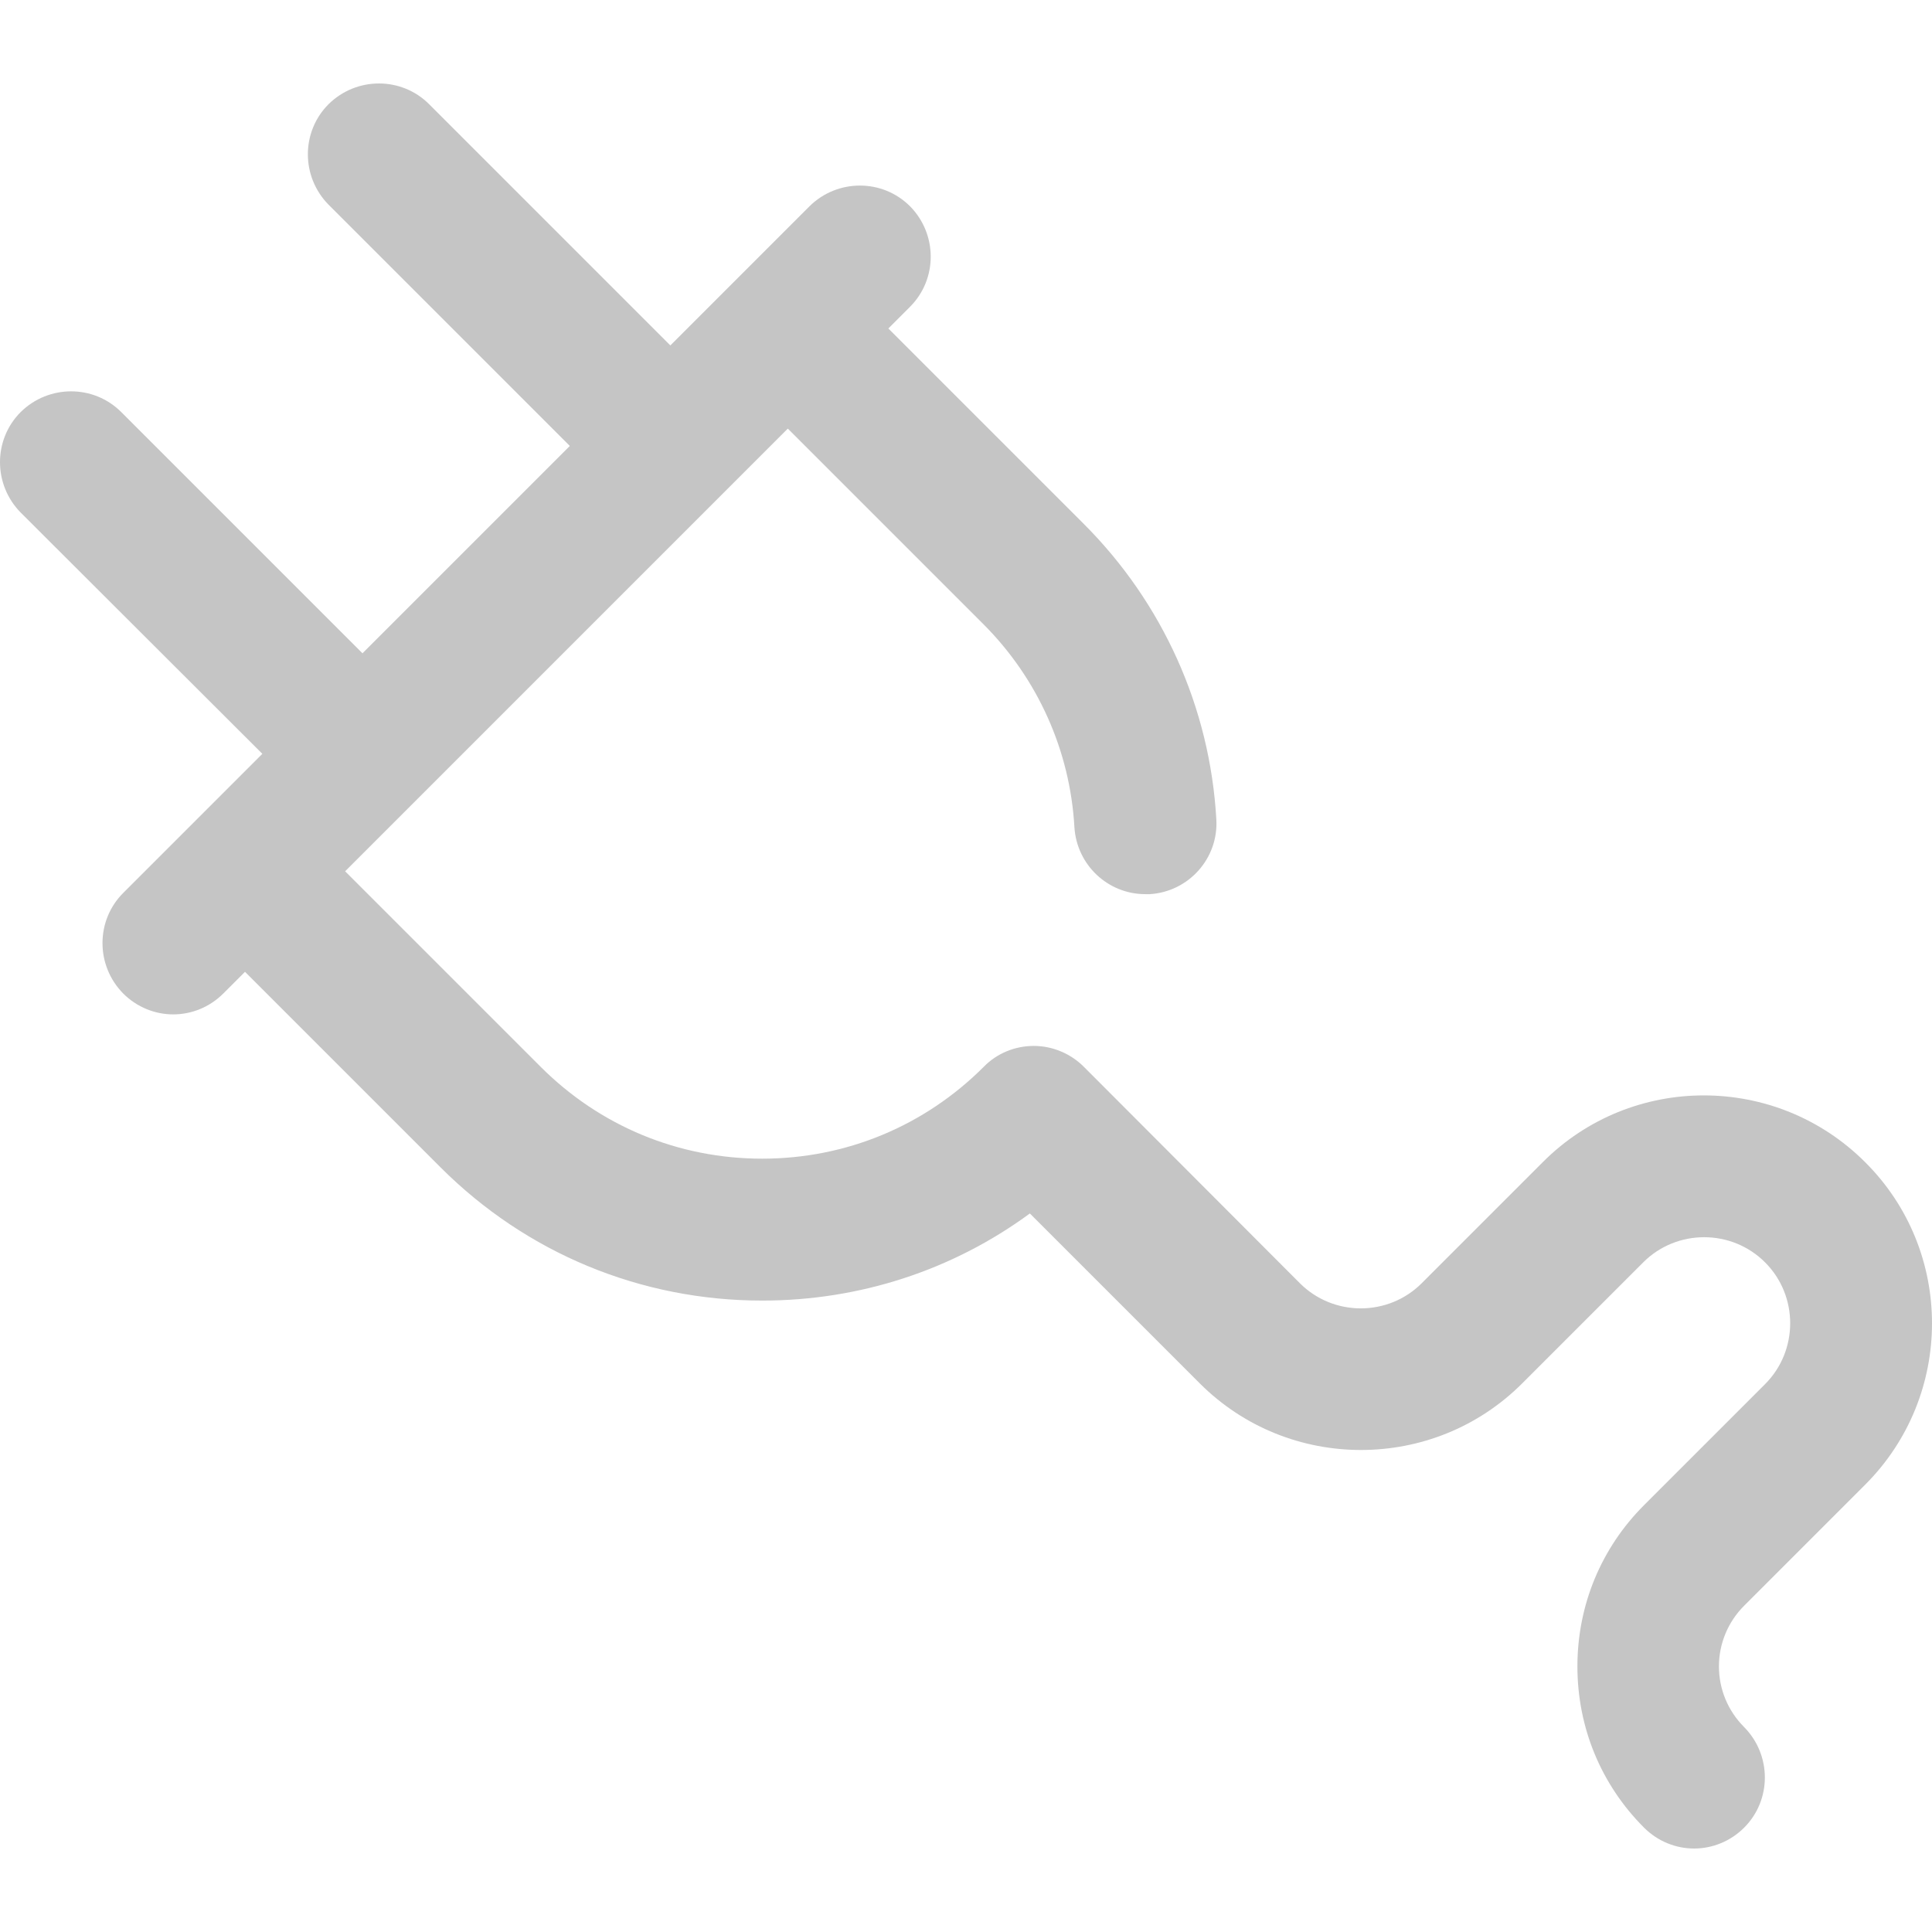
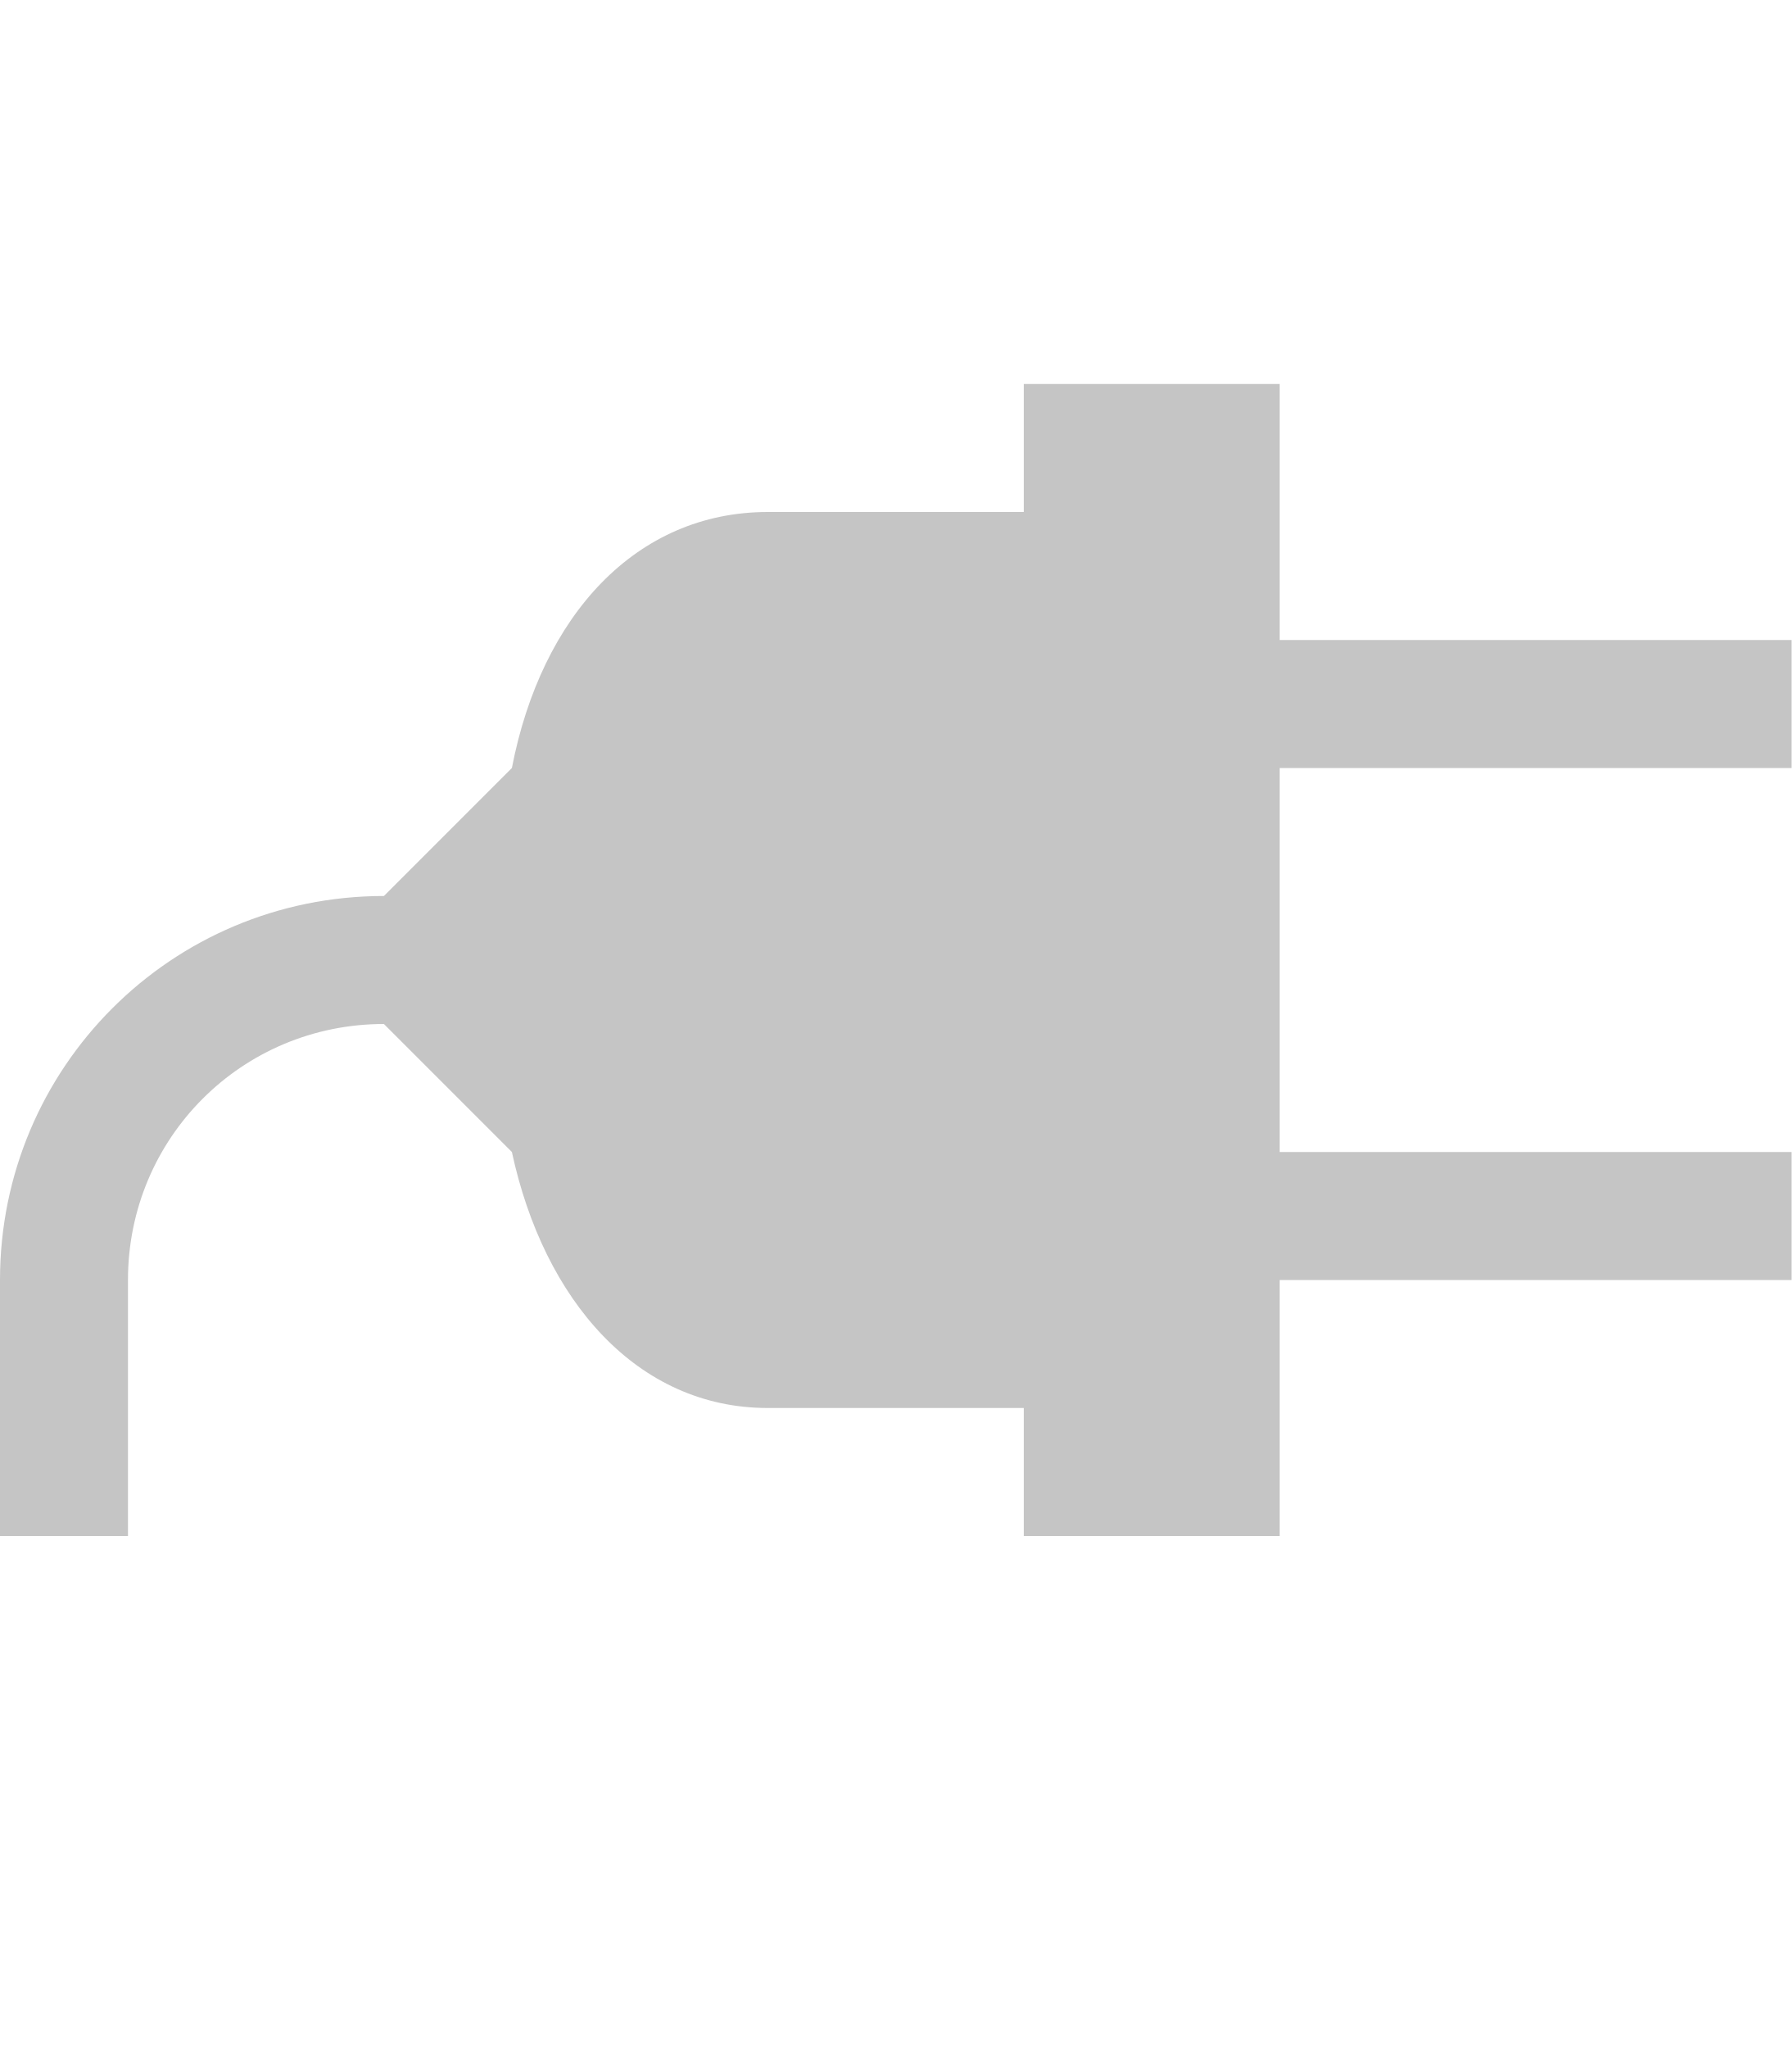
- <svg xmlns="http://www.w3.org/2000/svg" version="1.1" id="Layer_1" x="0px" y="0px" viewBox="0 0 490.1 490.1" style="enable-background:new 0 0 490.1 490.1;" xml:space="preserve">
-   <g>
-     <g>
-       <path fill="#C5C5C5" d="M473.15,376.625c22.6-22.6,22.6-59.3,0-81.8c-22.6-22.6-59.3-22.6-81.8,0l-30.7,30.7c-8.5,8.5-22.4,8.5-30.9,0l-54.8-54.9    c-3.4-3.4-8-5.3-12.7-5.3c-4.8,0-9.4,1.9-12.7,5.3c-15,15-34.9,23.3-56.2,23.3c-21.3,0-41.2-8.3-56.2-23.3l-49.6-49.6l112.3-112.3    l49.6,49.6c13.8,13.8,22,32.1,23.1,51.5c0.6,9.6,8.5,17,18,17c0.3,0,0.7,0,1.1,0c9.9-0.6,17.5-9.1,16.9-19    c-1.6-28.3-13.6-54.9-33.6-74.9l-49.6-49.6l5.5-5.5c7-7,7-18.4,0-25.5c-7-7-18.4-7-25.5,0l-35.3,35.3l-61.2-61.2    c-7-7-18.4-7-25.5,0c-7,7-7,18.4,0,25.5l61.2,61.2l-52.6,52.6l-61.2-61.2c-7-7-18.4-7-25.5,0c-7,7-7,18.4,0,25.5l61.3,61.2    l-35.3,35.3c-7,7-7,18.4,0,25.5c3.5,3.5,8.1,5.3,12.7,5.3c4.6,0,9.2-1.8,12.7-5.3l5.5-5.5l49.6,49.6    c21.8,21.8,50.8,33.8,81.6,33.8c24.7,0,48.3-7.7,67.9-22.1l43.1,43.1c11.3,11.3,26.1,16.9,40.9,16.9s29.6-5.6,40.9-16.9l30.7-30.7    c8.5-8.5,22.4-8.5,30.9,0s8.5,22.4,0,30.9l-30.7,30.7c-10.9,10.9-16.9,25.4-16.9,40.9s6,30,16.9,40.9c3.5,3.5,8.1,5.3,12.7,5.3    c4.6,0,9.2-1.8,12.7-5.3c7-7,7-18.4,0-25.5c-4.1-4.1-6.4-9.6-6.4-15.4s2.3-11.3,6.4-15.4L473.15,376.625z" />
-     </g>
-   </g>
+ <svg xmlns="http://www.w3.org/2000/svg" version="1.1" viewBox="0 0 14 16" style="enable-background:new 0 0 14 16;" xml:space="preserve">
+   <path fill="#C5C5C5" d="M14 6V5h-4V3H8v1H6c-1.03 0-1.77.81-2 2L3 7c-1.66 0-3 1.34-3 3v2h1v-2c0-1.11.89-2 2-2l1 1c.25 1.16.98 2 2 2h2v1h2v-2h4V9h-4V6h4z" />
</svg>
